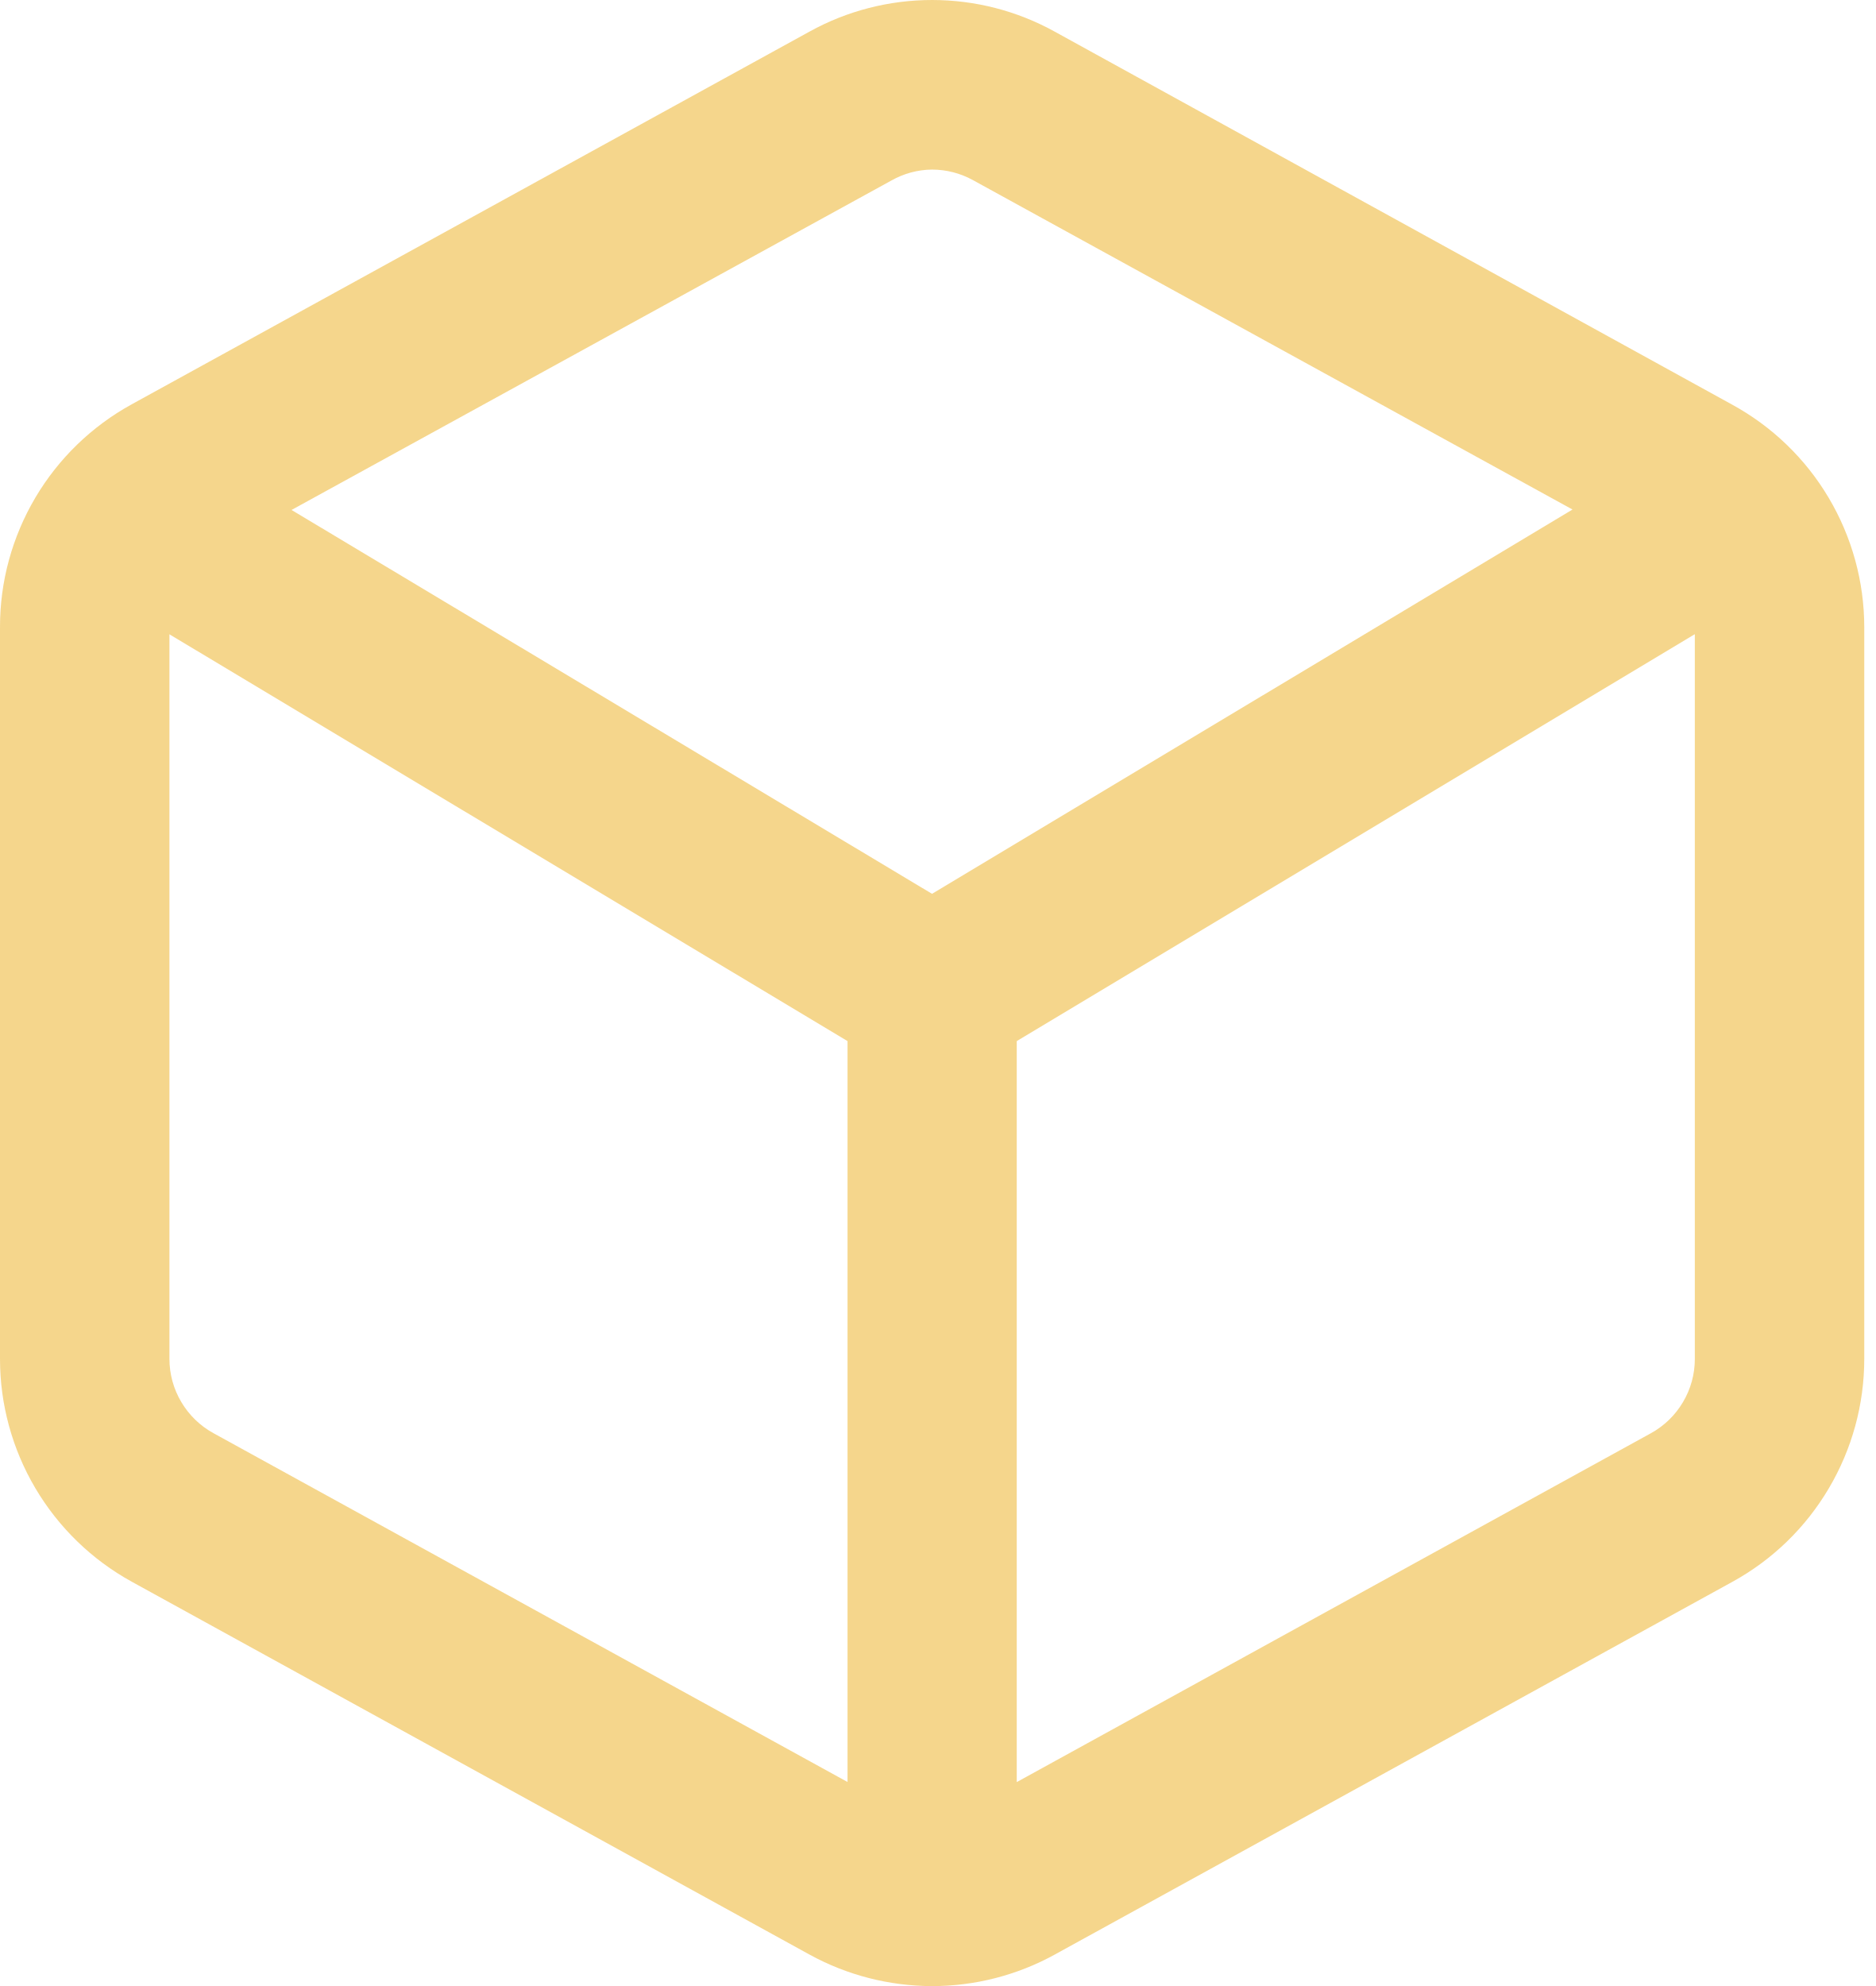
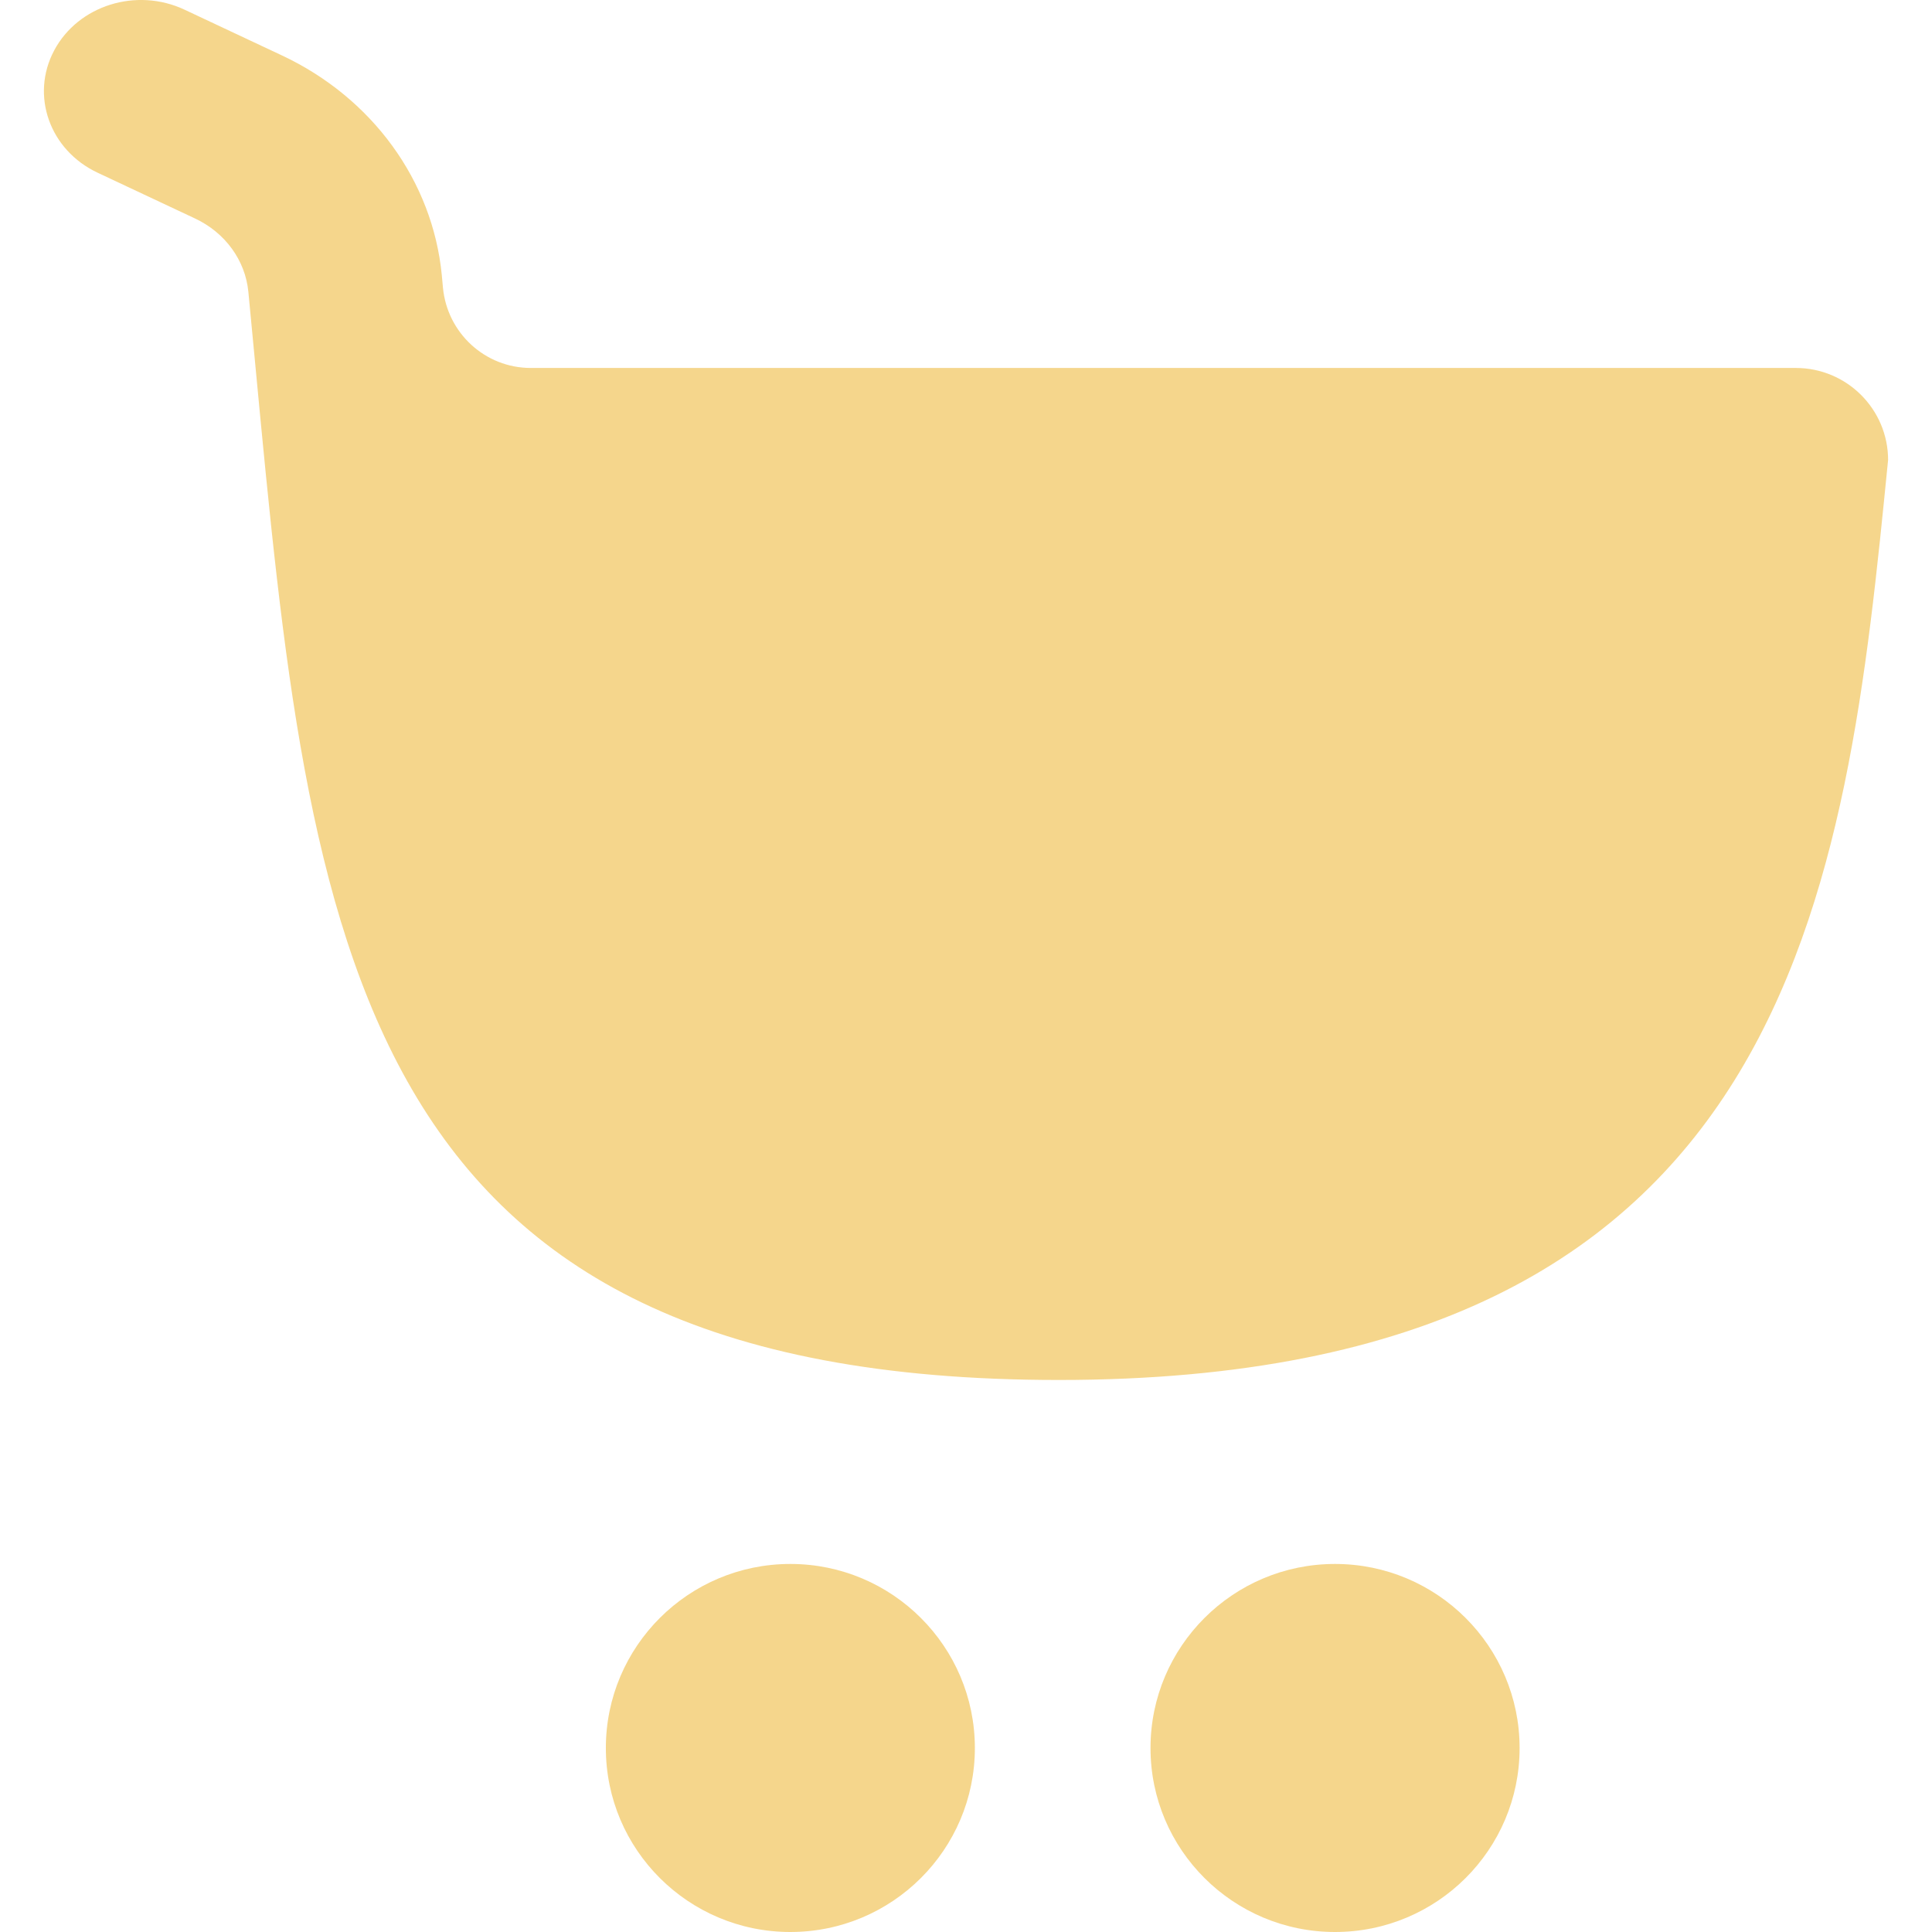
- <svg xmlns="http://www.w3.org/2000/svg" width="17" height="18" viewBox="0 0 17 18" fill="none">
-   <path opacity="0.6" d="M8.449 18.001C8.061 18 7.678 17.902 7.338 17.715L1.193 14.335C0.832 14.136 0.531 13.844 0.321 13.489C0.111 13.134 0 12.729 3.35009e-06 12.317V5.685C-0.001 5.272 0.11 4.867 0.32 4.511C0.53 4.156 0.831 3.864 1.193 3.665L7.339 0.286C7.679 0.098 8.061 0 8.45 0C8.838 0 9.22 0.098 9.56 0.286L15.7 3.666C16.063 3.864 16.366 4.155 16.577 4.511C16.788 4.866 16.9 5.272 16.9 5.685V12.316C16.9 12.729 16.789 13.134 16.579 13.489C16.369 13.845 16.068 14.137 15.706 14.336L9.56 17.716C9.22 17.903 8.837 18.001 8.449 18.001ZM15.362 5.749L9.217 9.436V16.152L14.964 12.991C15.085 12.925 15.186 12.827 15.256 12.709C15.327 12.59 15.364 12.455 15.364 12.317V5.749H15.362ZM1.536 5.749V12.316C1.536 12.454 1.573 12.589 1.644 12.708C1.714 12.826 1.815 12.924 1.936 12.99L7.683 16.151V9.436L1.536 5.749ZM8.449 1.537C8.319 1.538 8.192 1.573 8.079 1.637L2.643 4.622L8.449 8.101L14.255 4.618L8.819 1.632C8.706 1.57 8.578 1.537 8.449 1.537Z" fill="#EFBB40" />
+ <svg xmlns="http://www.w3.org/2000/svg" width="18" height="18" viewBox="0 0 21 22" fill="none" opacity="0.6">
+   <path d="M1.601 0.11C1.054 -0.147 0.39 0.061 0.117 0.574C-0.156 1.087 0.065 1.71 0.612 1.967L1.721 2.488C2.064 2.649 2.293 2.964 2.328 3.322C2.355 3.602 2.381 3.878 2.407 4.152L2.41 4.185C3.032 10.755 3.501 15.714 11.557 15.714C19.961 15.714 20.517 10.115 21 5.238C21 4.66 20.53 4.19 19.949 4.19H5.544C5.025 4.19 4.593 3.793 4.544 3.276C4.54 3.229 4.535 3.182 4.531 3.134C4.427 2.06 3.738 1.113 2.71 0.631L1.601 0.11Z" fill="#EFBB40" />
+   <path d="M8.5 22C9.66 22 10.601 21.062 10.601 19.905C10.601 18.748 9.66 17.809 8.5 17.809C7.34 17.809 6.399 18.748 6.399 19.905C6.399 21.062 7.34 22 8.5 22Z" fill="#EFBB40" />
+   <path d="M16.804 19.905C16.804 21.062 15.863 22 14.702 22C13.542 22 12.601 21.062 12.601 19.905C12.601 18.748 13.542 17.809 14.702 17.809C15.863 17.809 16.804 18.748 16.804 19.905Z" fill="#EFBB40" />
</svg>
